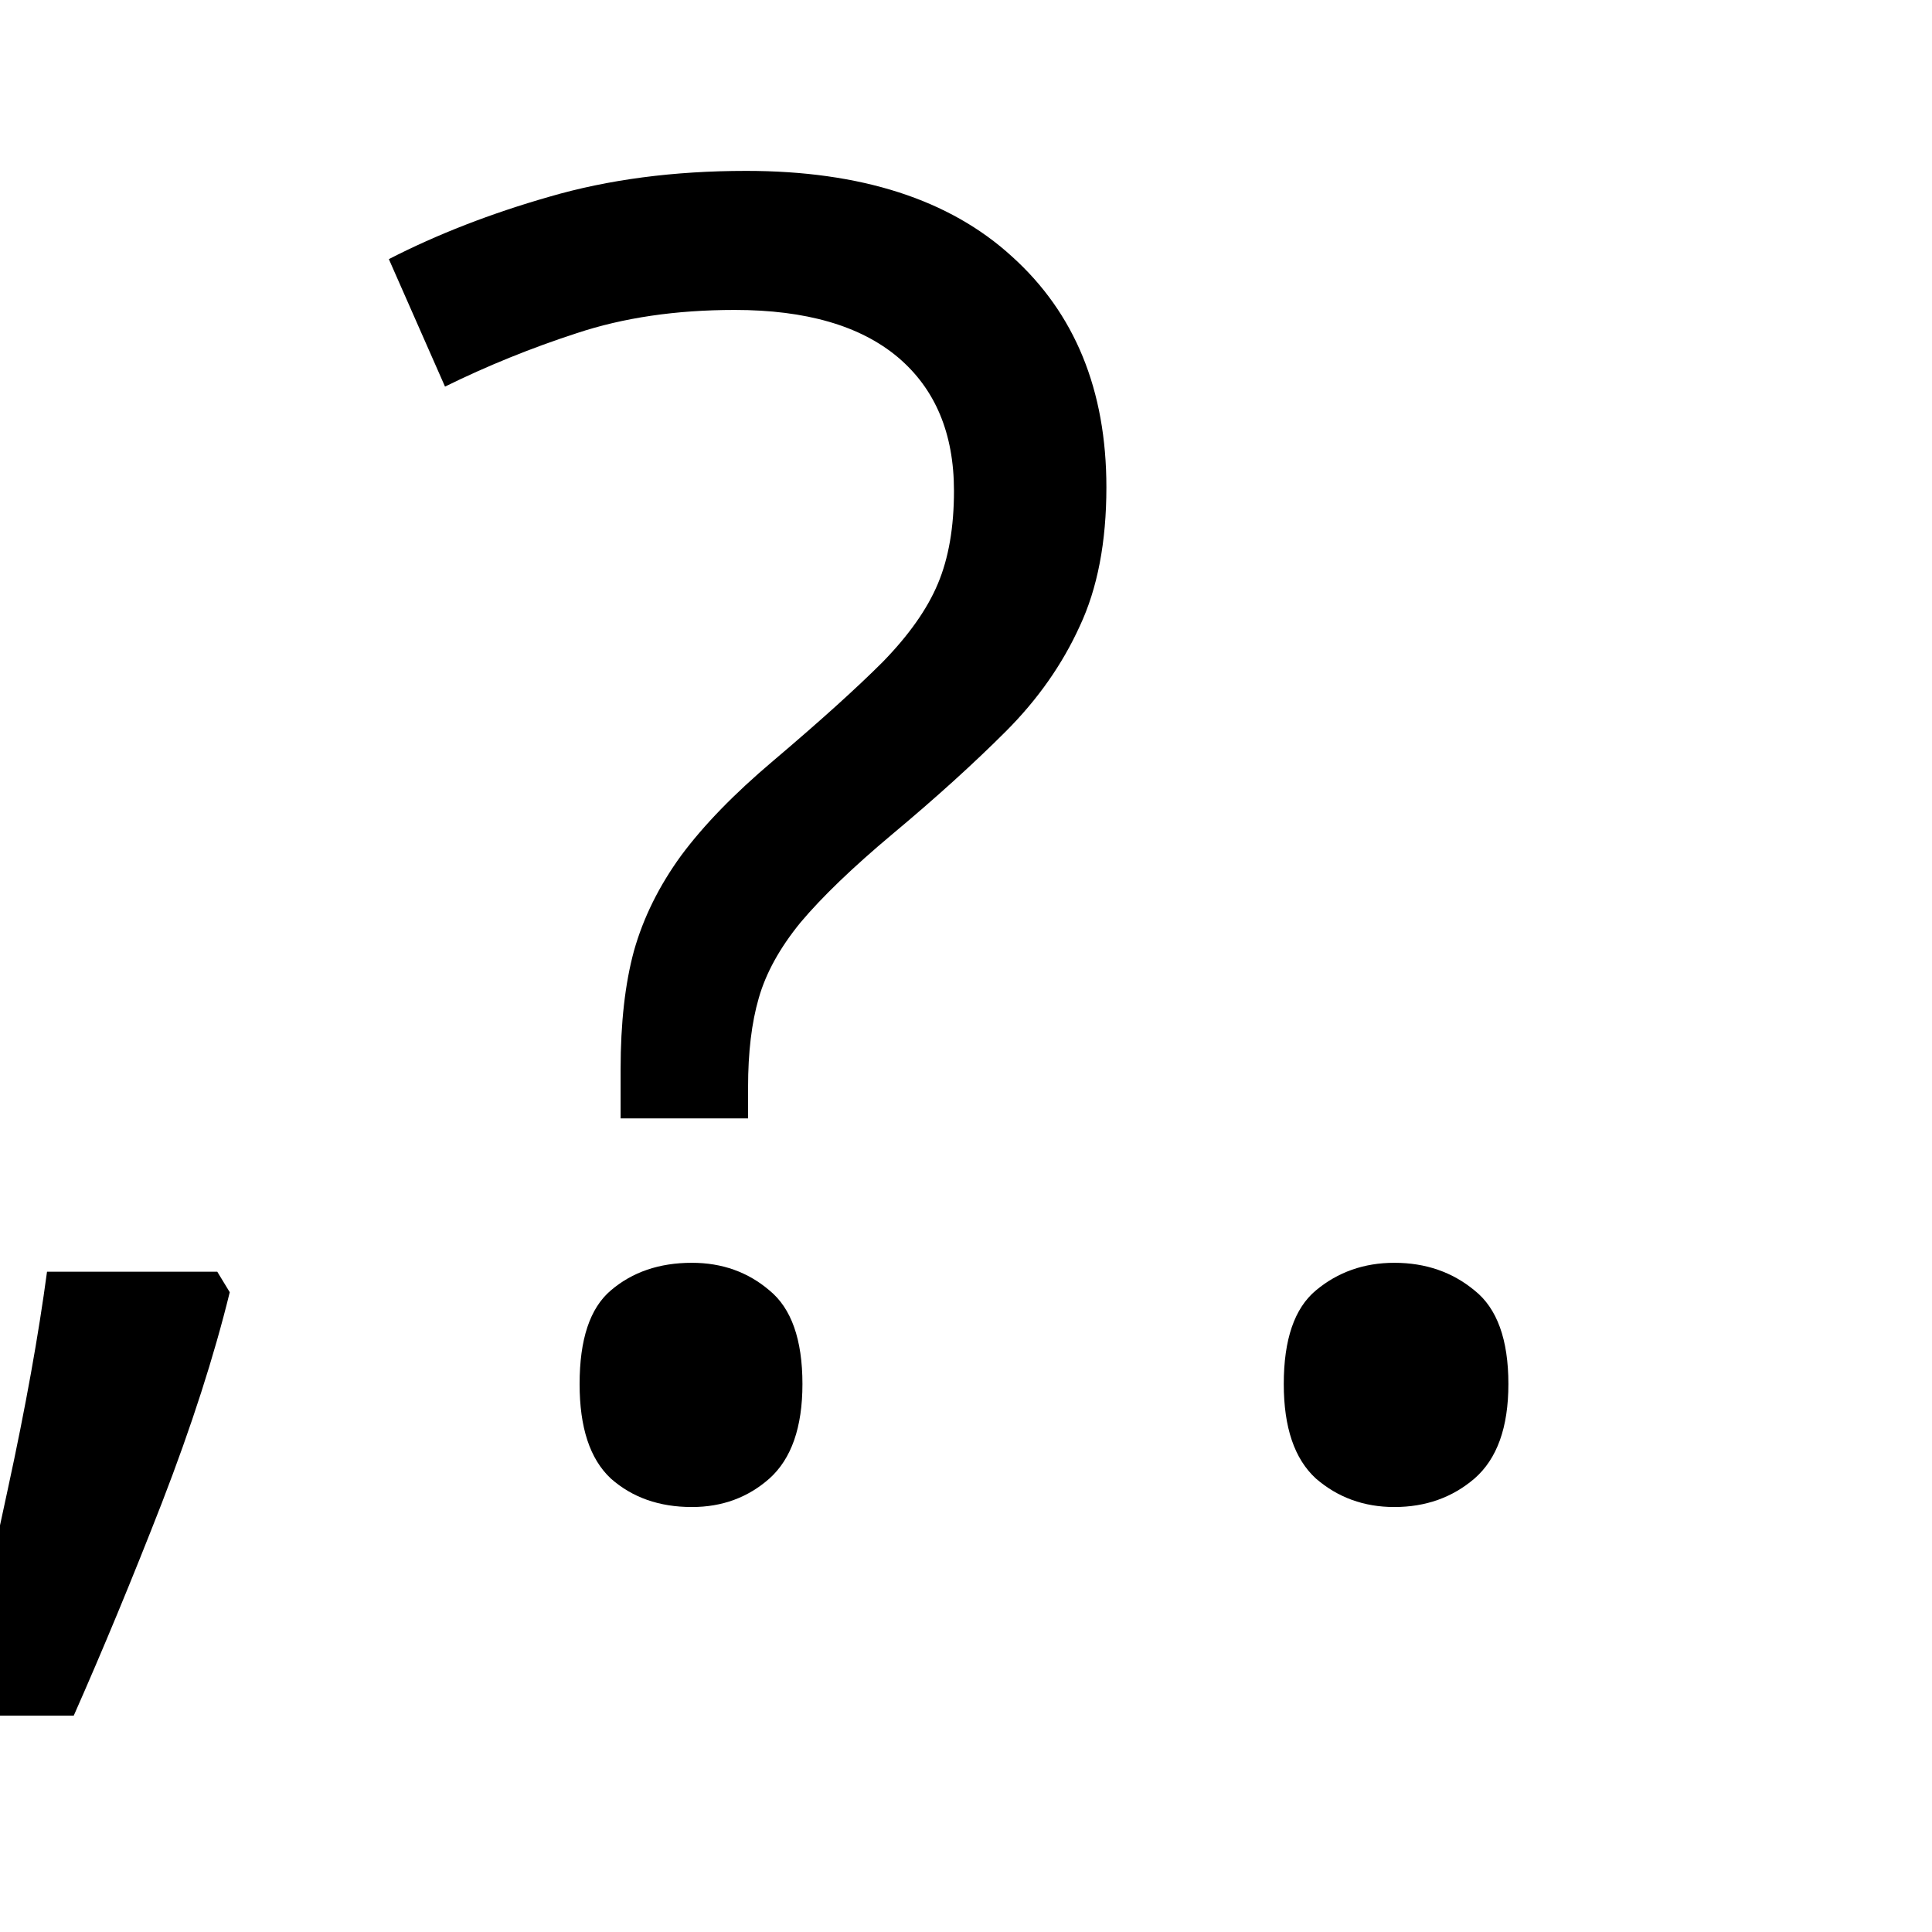
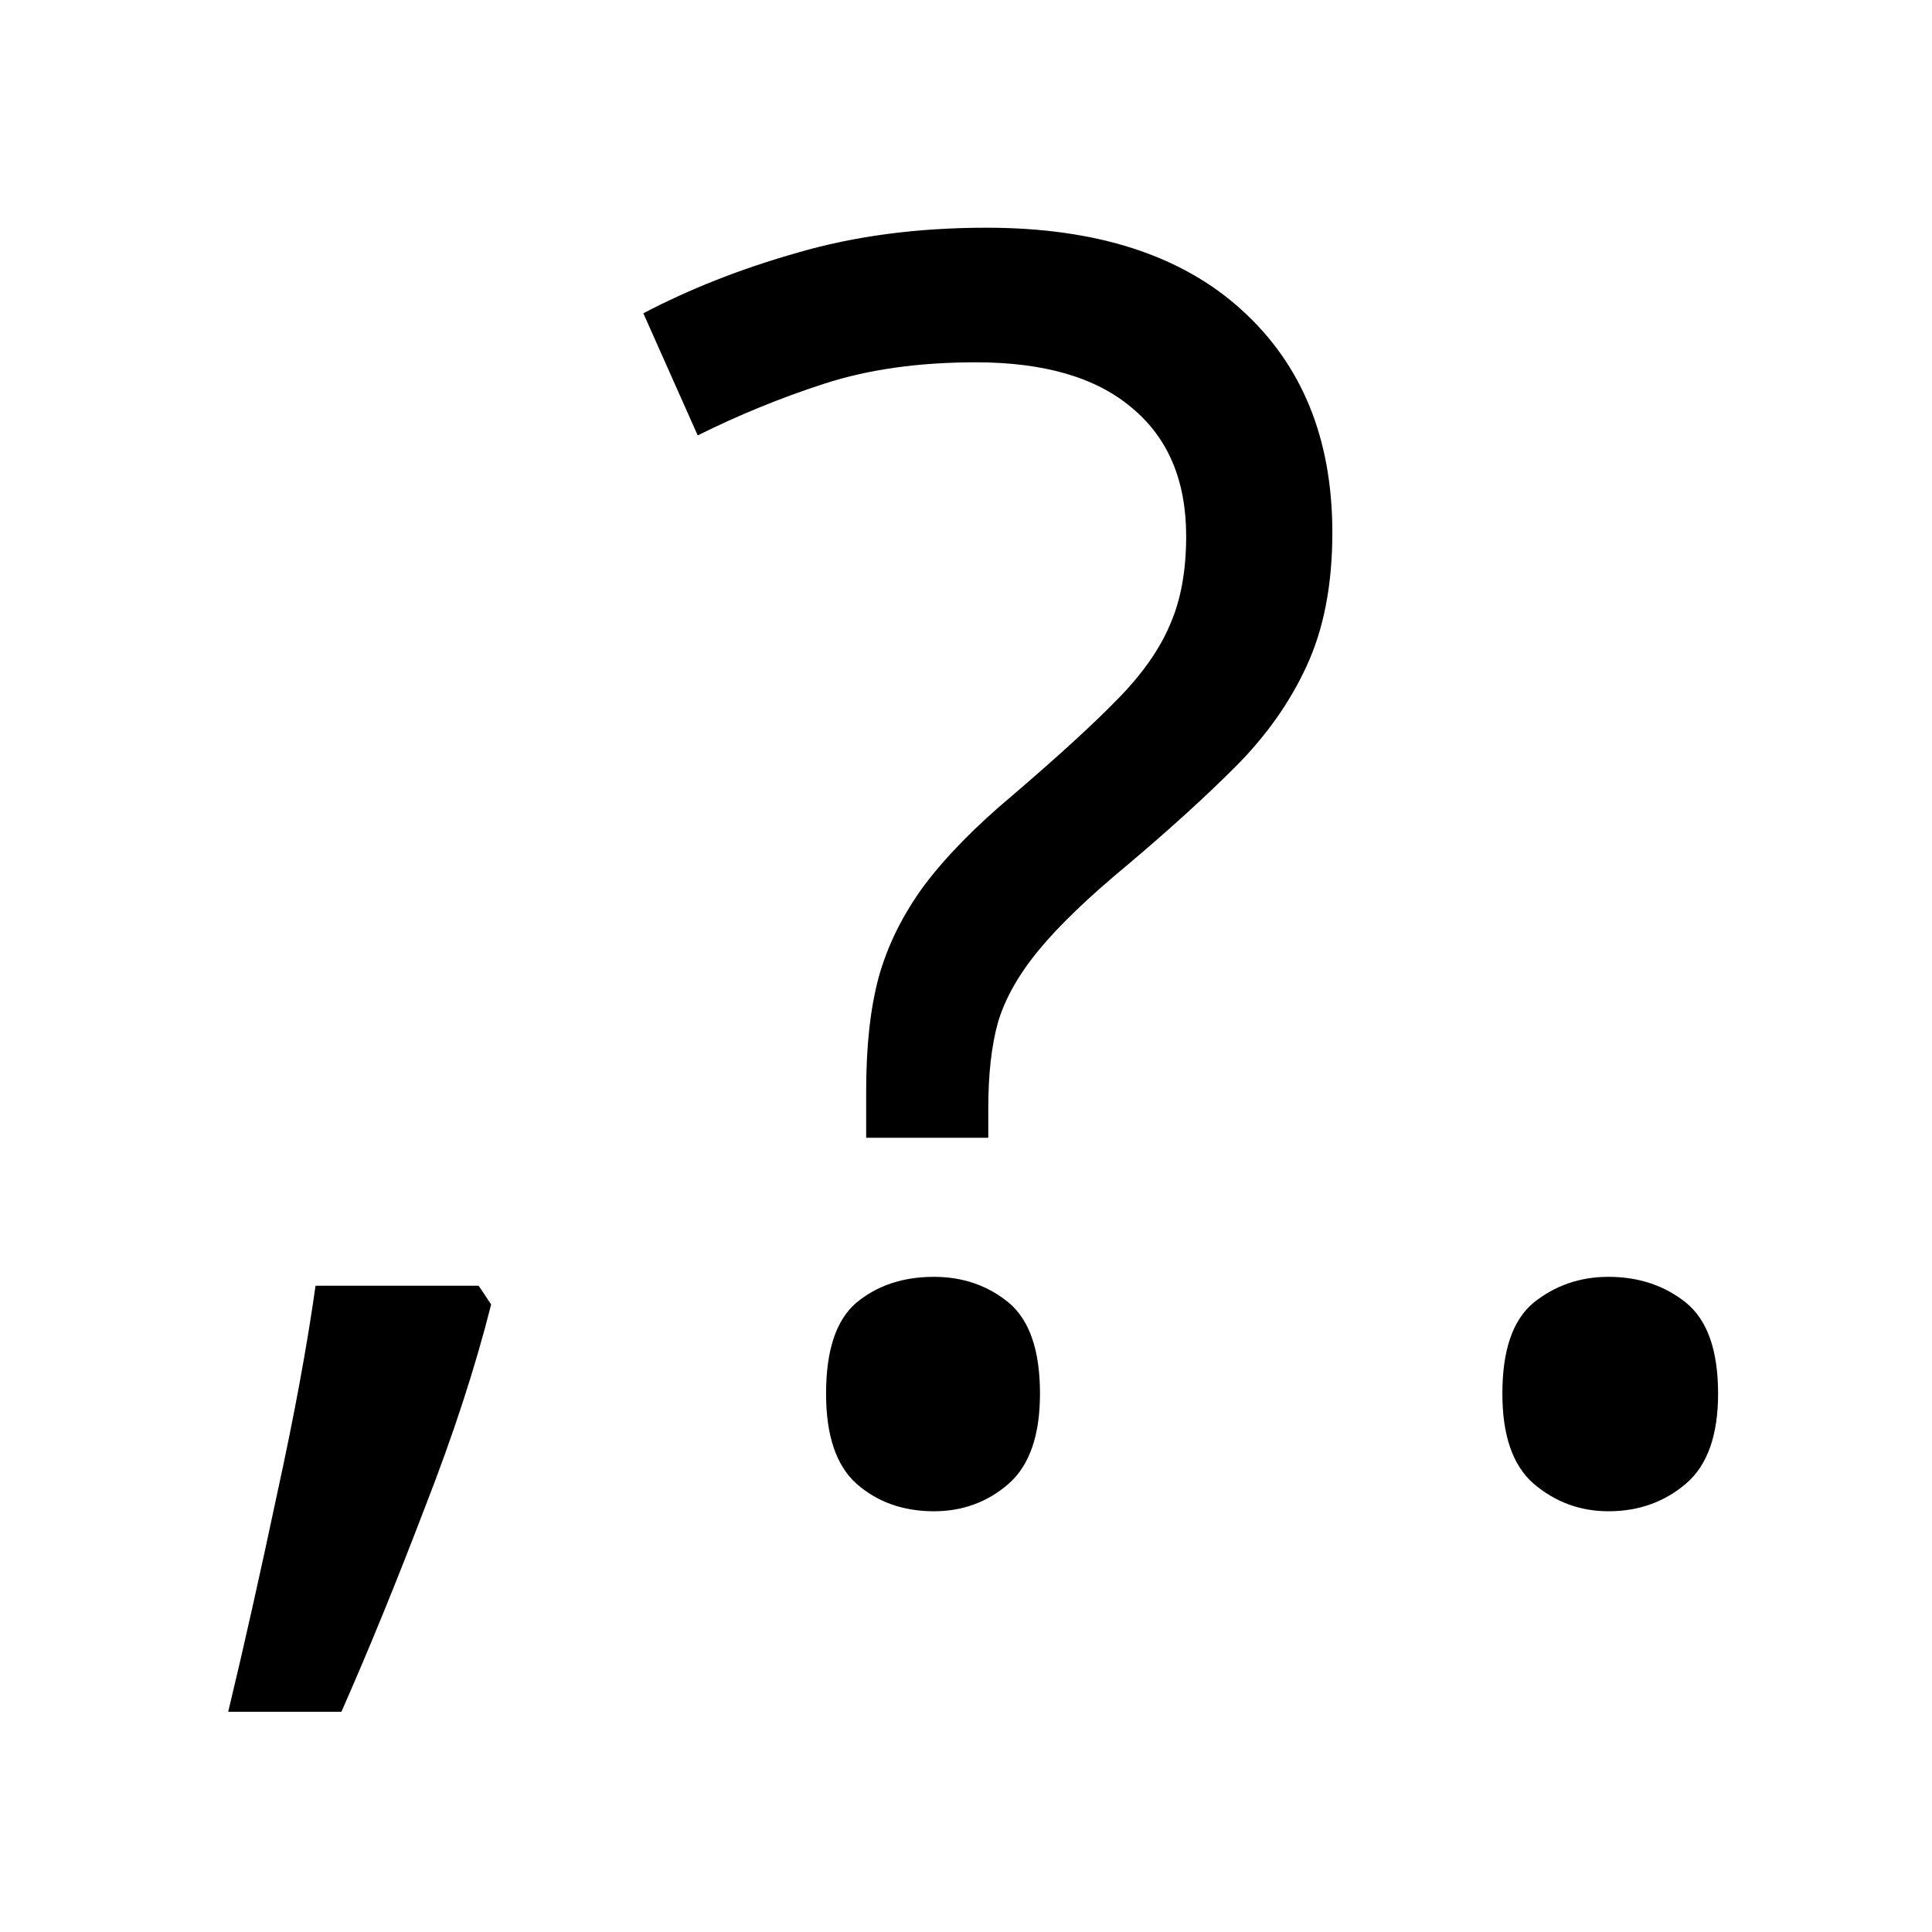
<svg xmlns="http://www.w3.org/2000/svg" width="128" height="128" viewBox="0 0 33.867 33.867" version="1.1" id="svg8">
  <defs id="defs2" />
  <g id="layer1" transform="translate(0,-263.1333)">
-     <text id="text7254" y="289.113" x="-2.066" style="font-style:normal;font-variant:normal;font-weight:normal;font-stretch:normal;font-size:8.467px;line-height:1.25;font-family:Impact;-inkscape-font-specification:Impact;letter-spacing:0px;word-spacing:0px;fill:#000000;fill-opacity:1;stroke:none;stroke-width:0.265" xml:space="preserve">
-       <tspan style="font-style:normal;font-variant:normal;font-weight:normal;font-stretch:normal;font-size:31.75px;font-family:'Arial Rounded MT Bold';-inkscape-font-specification:'Arial Rounded MT Bold, ';stroke-width:0.265" y="289.113" x="-2.066" id="tspan7252">,?.</tspan>
+     <text id="text7254" y="289.201" x="2.75" style="font-style:normal;font-variant:normal;font-weight:normal;font-stretch:normal;font-size:8.128px;line-height:1.25;font-family:Impact;-inkscape-font-specification:Impact;letter-spacing:0px;word-spacing:0px;fill:#000000;fill-opacity:1;stroke:none;stroke-width:0.254" xml:space="preserve">
+       <tspan style="font-style:normal;font-variant:normal;font-weight:normal;font-stretch:normal;font-size:30.481px;font-family:'Noto Sans';-inkscape-font-specification:'Noto Sans';stroke-width:0.254" y="289.201" x="2.75" id="tspan7252">,?.</tspan>
    </text>
  </g>
</svg>
